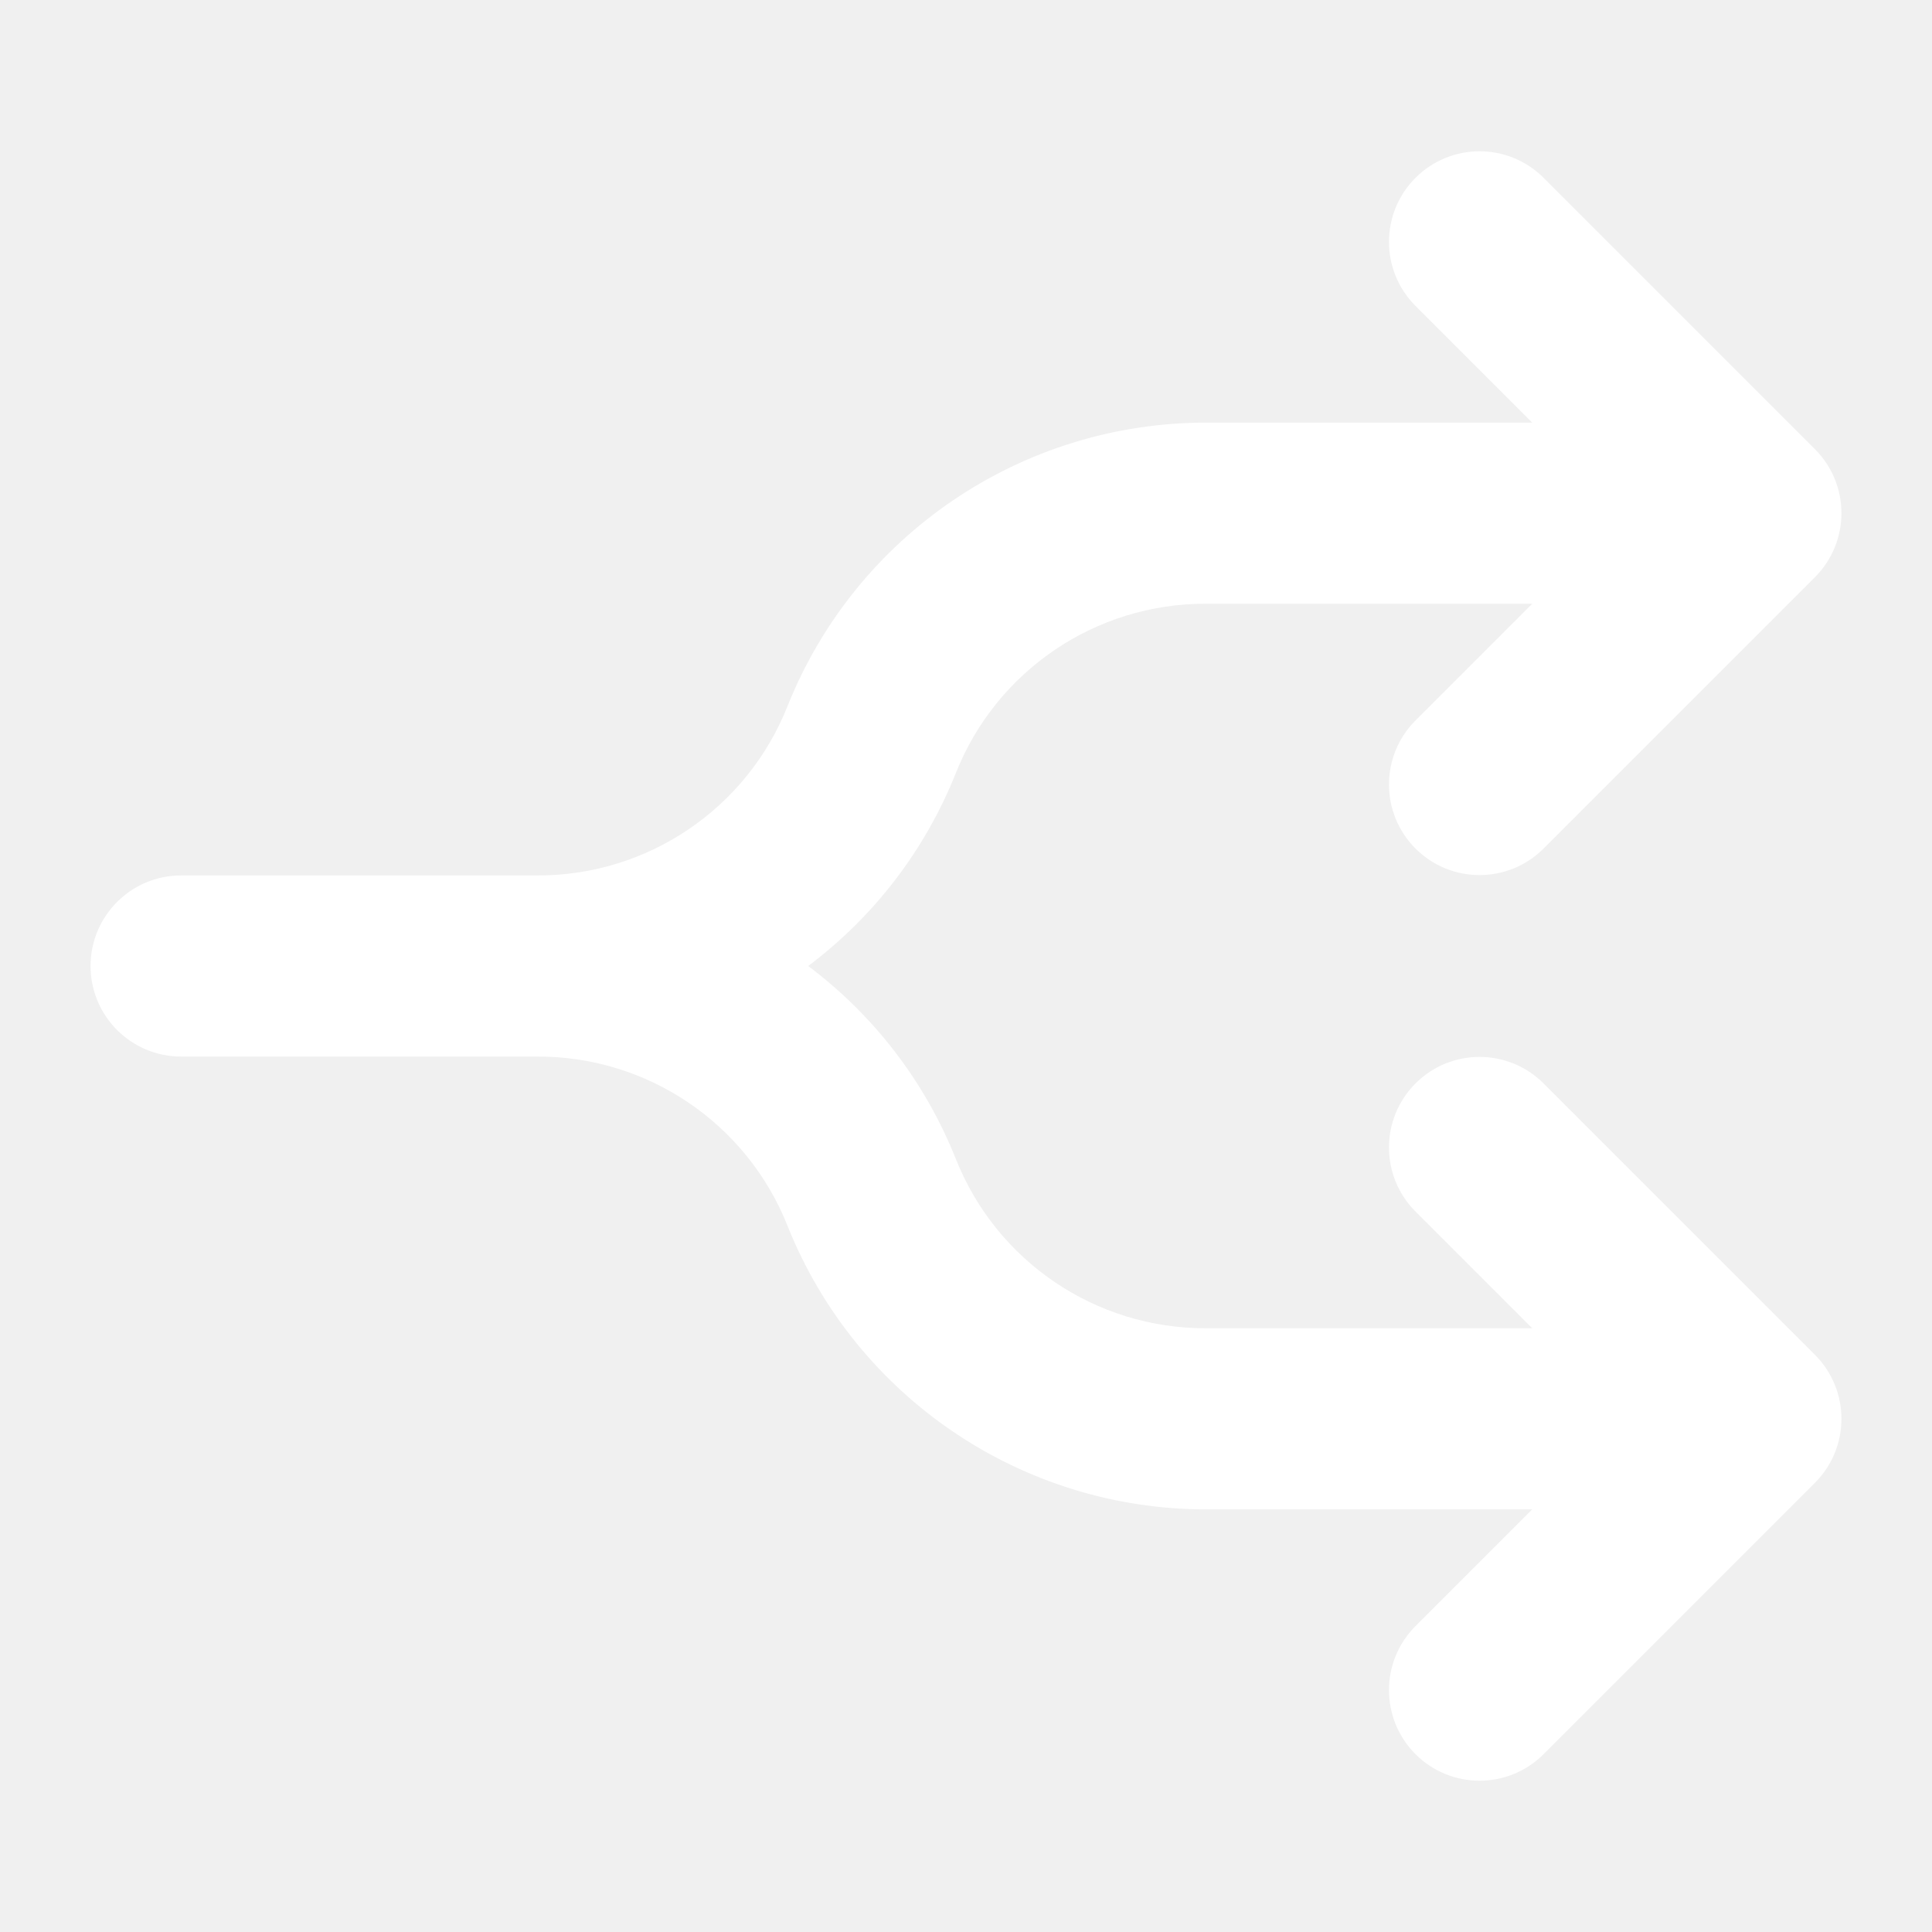
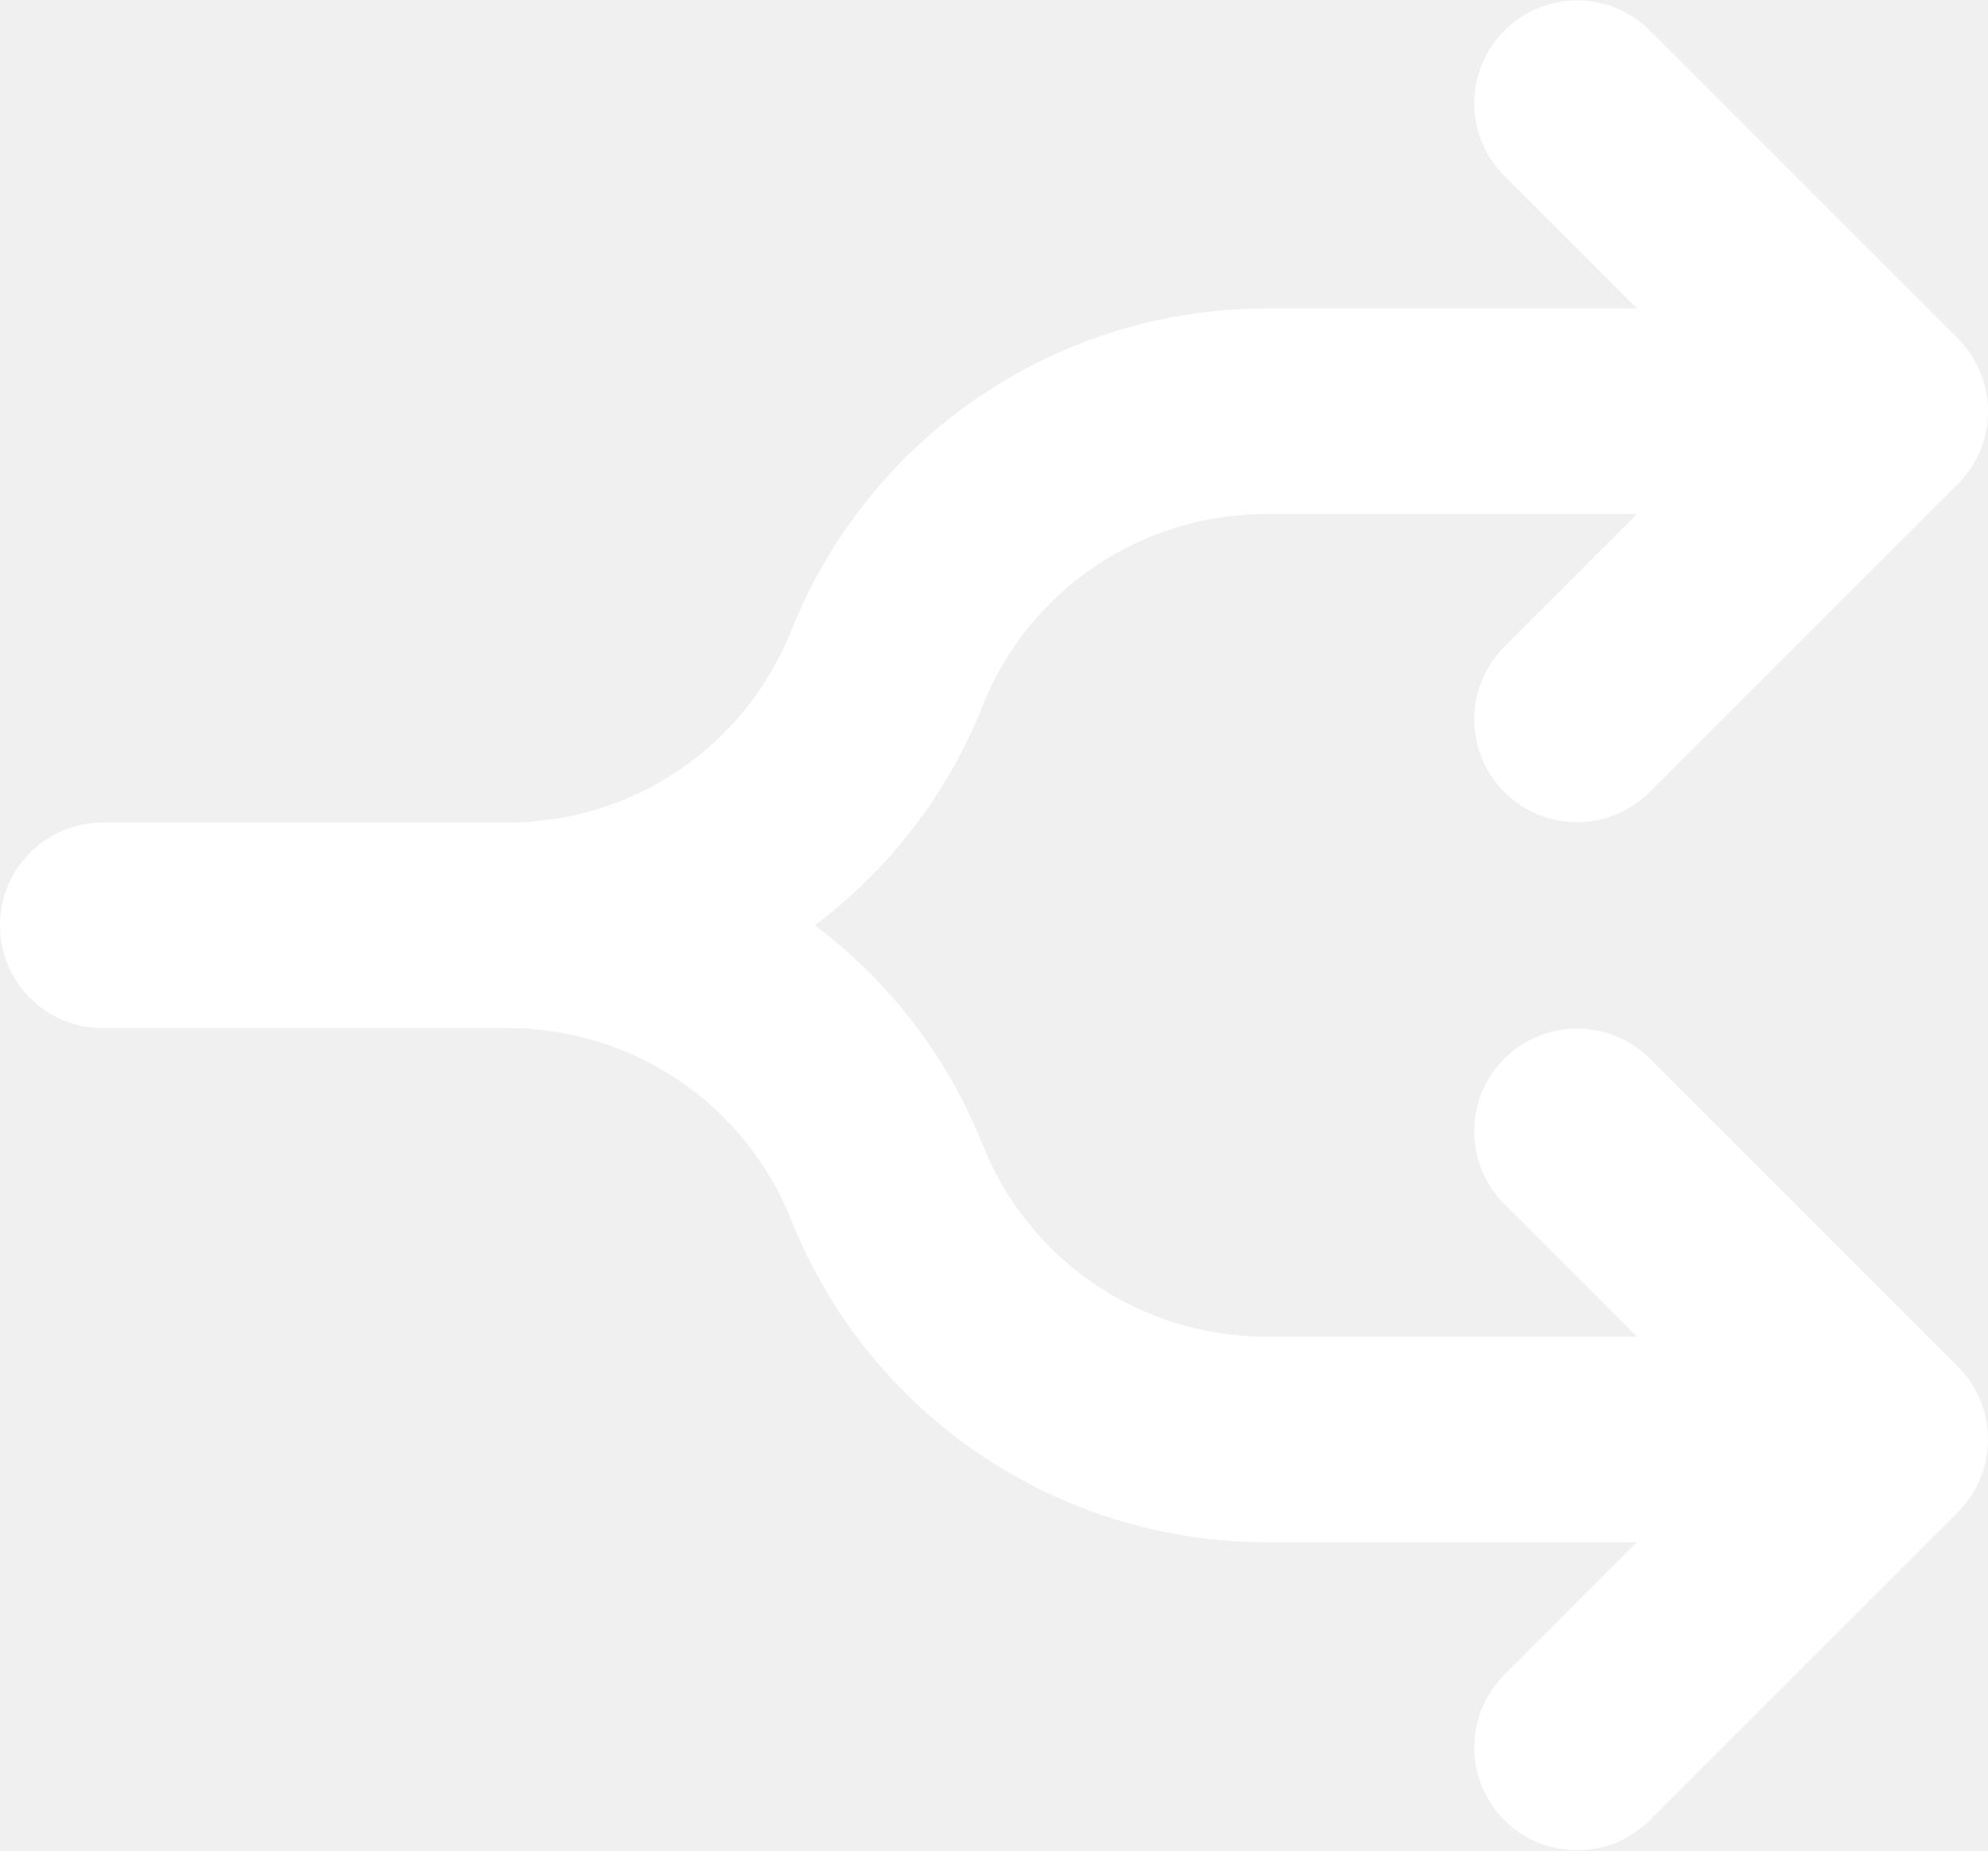
- <svg xmlns="http://www.w3.org/2000/svg" height="512" viewBox="0 0 512 512" width="512" version="1.1" id="svg5">
+ <svg xmlns="http://www.w3.org/2000/svg" height="661.966" viewBox="0 0 711 661.966" width="711" version="1.1" id="svg5">
  <defs id="defs9" />
-   <g id="Solid" transform="rotate(90,256,255.9996)" style="fill:#ffffff;fill-opacity:1">
+   <g id="Solid" transform="matrix(0,1.532325,-1.532325,0,747.7745,-61.29204)" style="fill:#ffffff;fill-opacity:1">
    <path d="m 464.971,103.029 -72,-72 a 24,24 0 0 0 -33.942,0 l -72,72 a 24.001,24.001 0 0 0 33.942,33.942 L 352,105.941 V 192.38 A 71.091,71.091 0 0 1 307.088,258.709 118.925,118.925 0 0 0 256,297.822 118.922,118.922 0 0 0 204.911,258.709 71.091,71.091 0 0 1 160,192.38 v -86.439 l 31.029,31.03 a 24.001,24.001 0 0 0 33.942,-33.942 l -72,-72 a 24,24 0 0 0 -33.942,0 l -72,72 a 24.001,24.001 0 0 0 33.942,33.942 L 112,105.941 V 192.38 A 119.434,119.434 0 0 0 187.088,303.28 71.094,71.094 0 0 1 232,369.606 V 464 a 24,24 0 0 0 48,0 V 369.606 A 71.1,71.1 0 0 1 324.911,303.277 119.433,119.433 0 0 0 400,192.38 v -86.439 l 31.029,31.03 a 24.001,24.001 0 0 0 33.942,-33.942 z" id="path2" style="fill:#ffffff;fill-opacity:1" />
  </g>
</svg>
